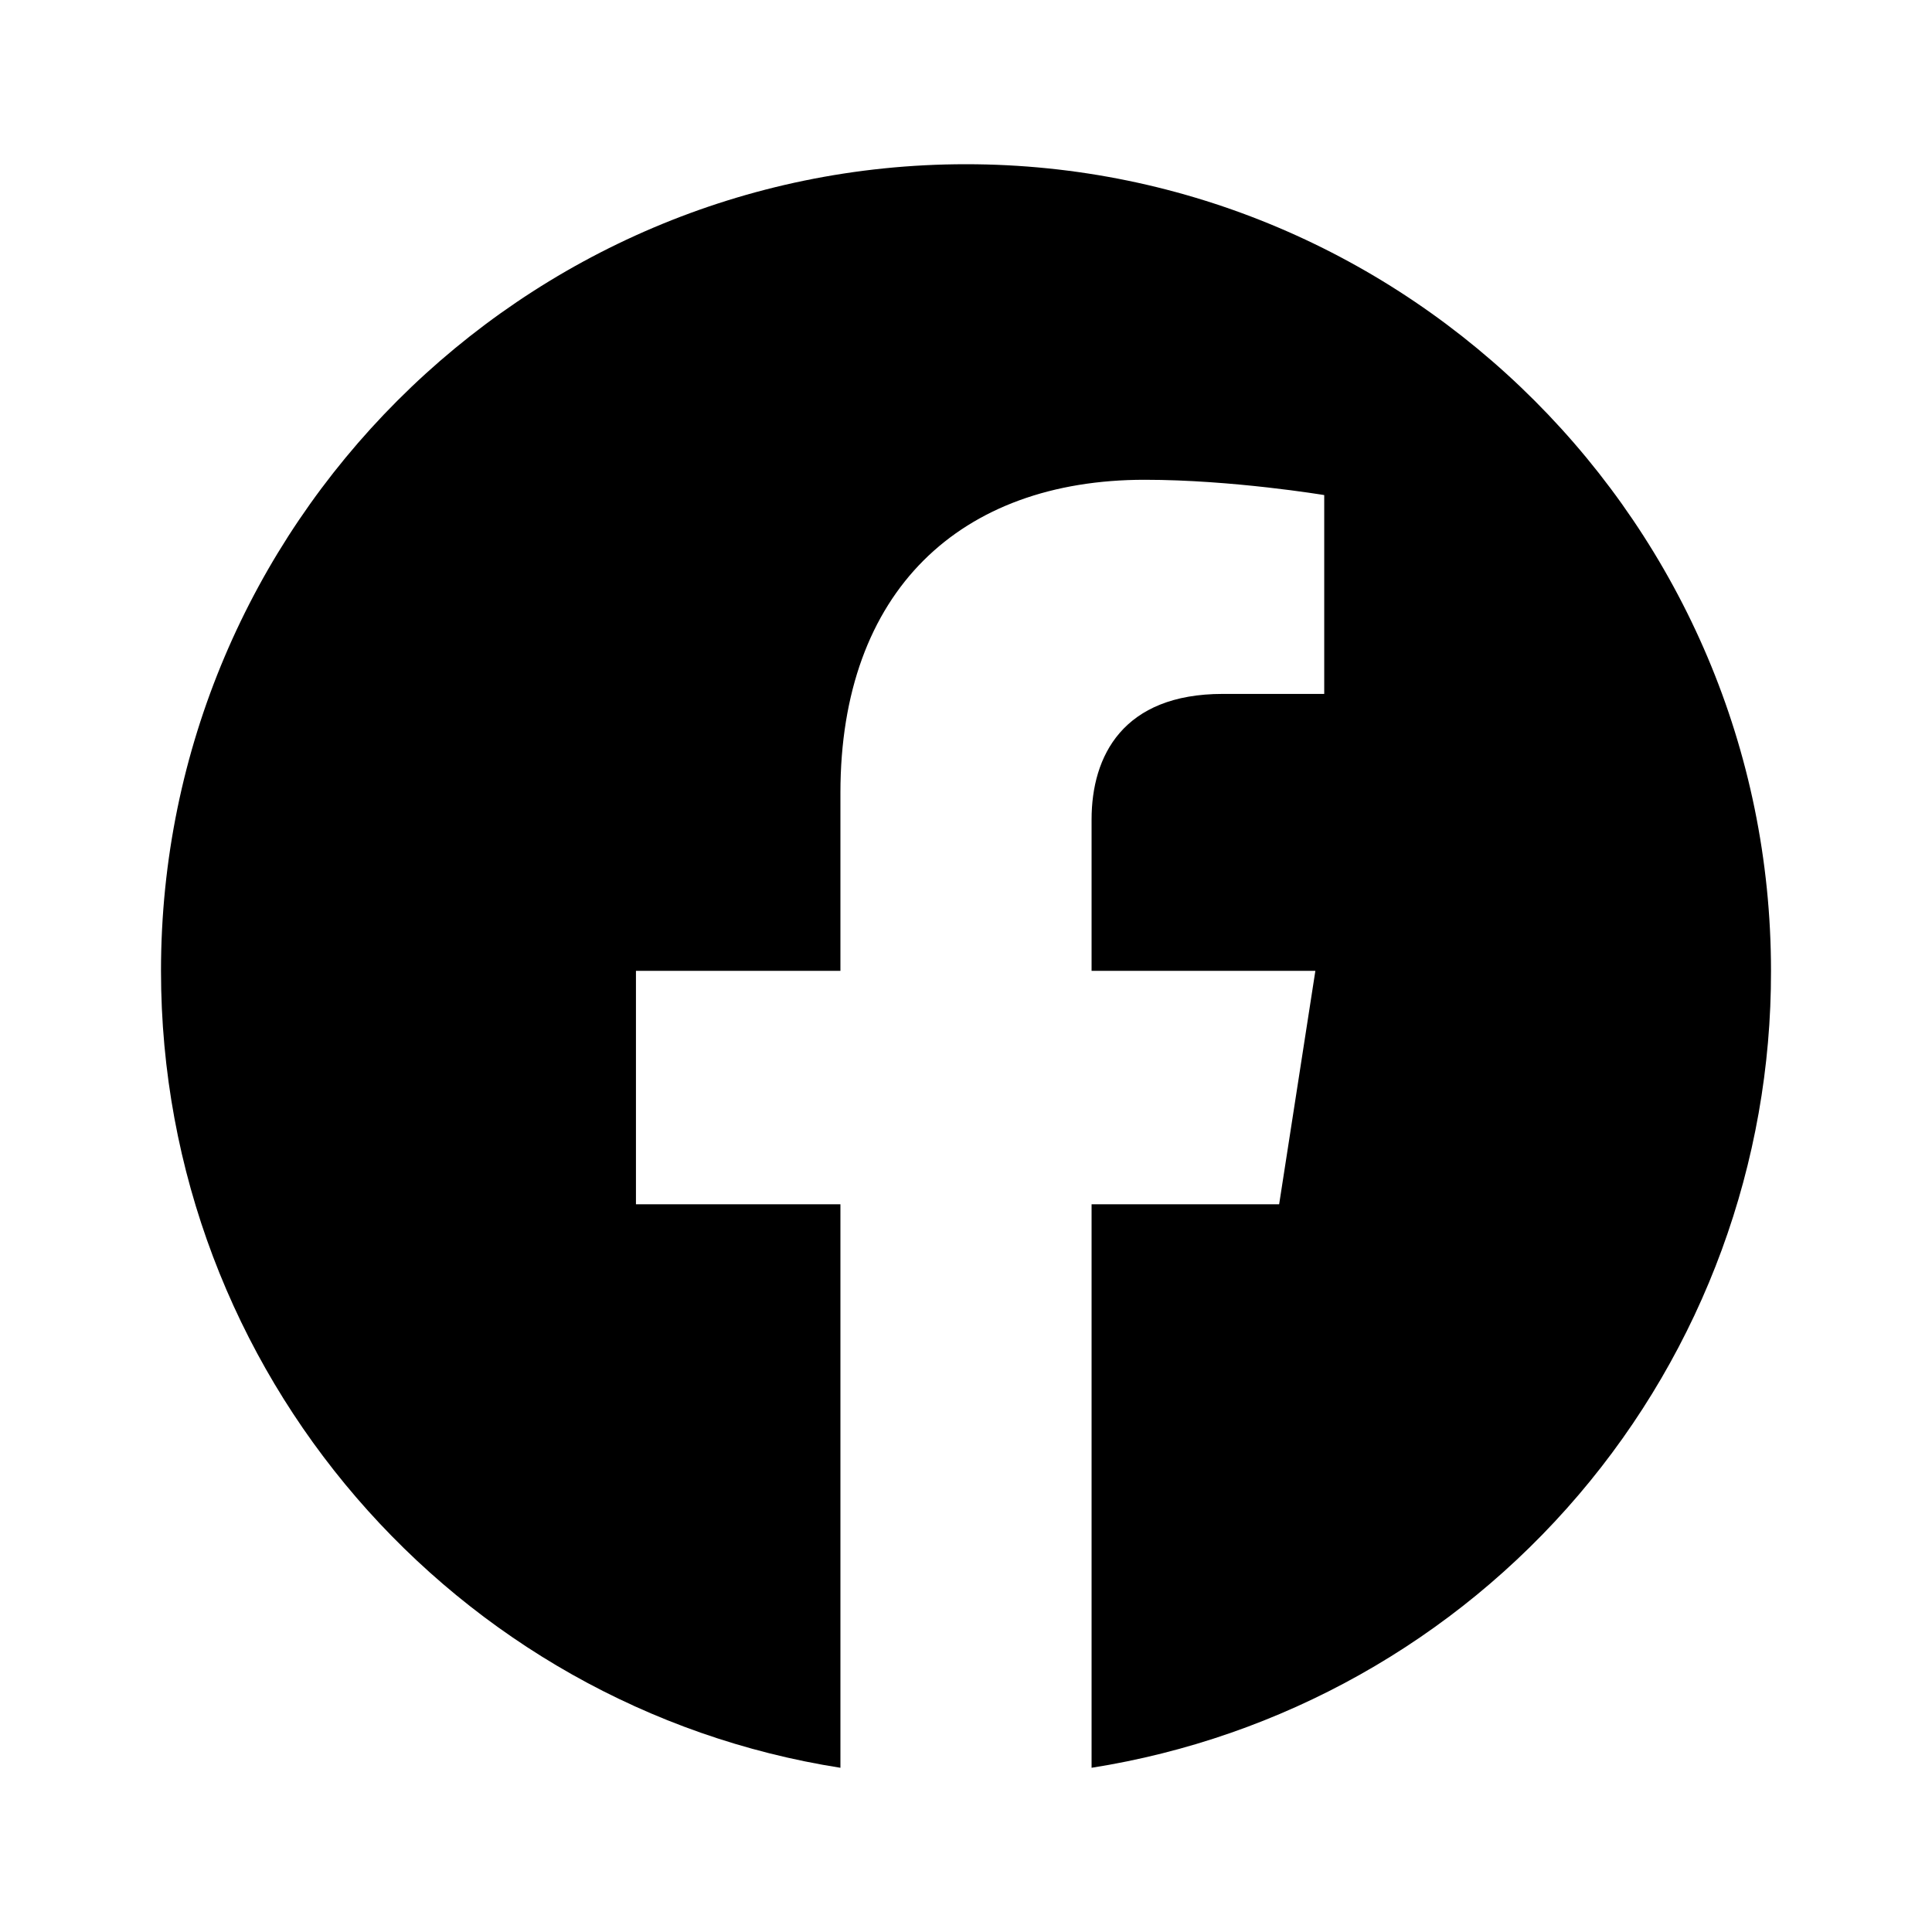
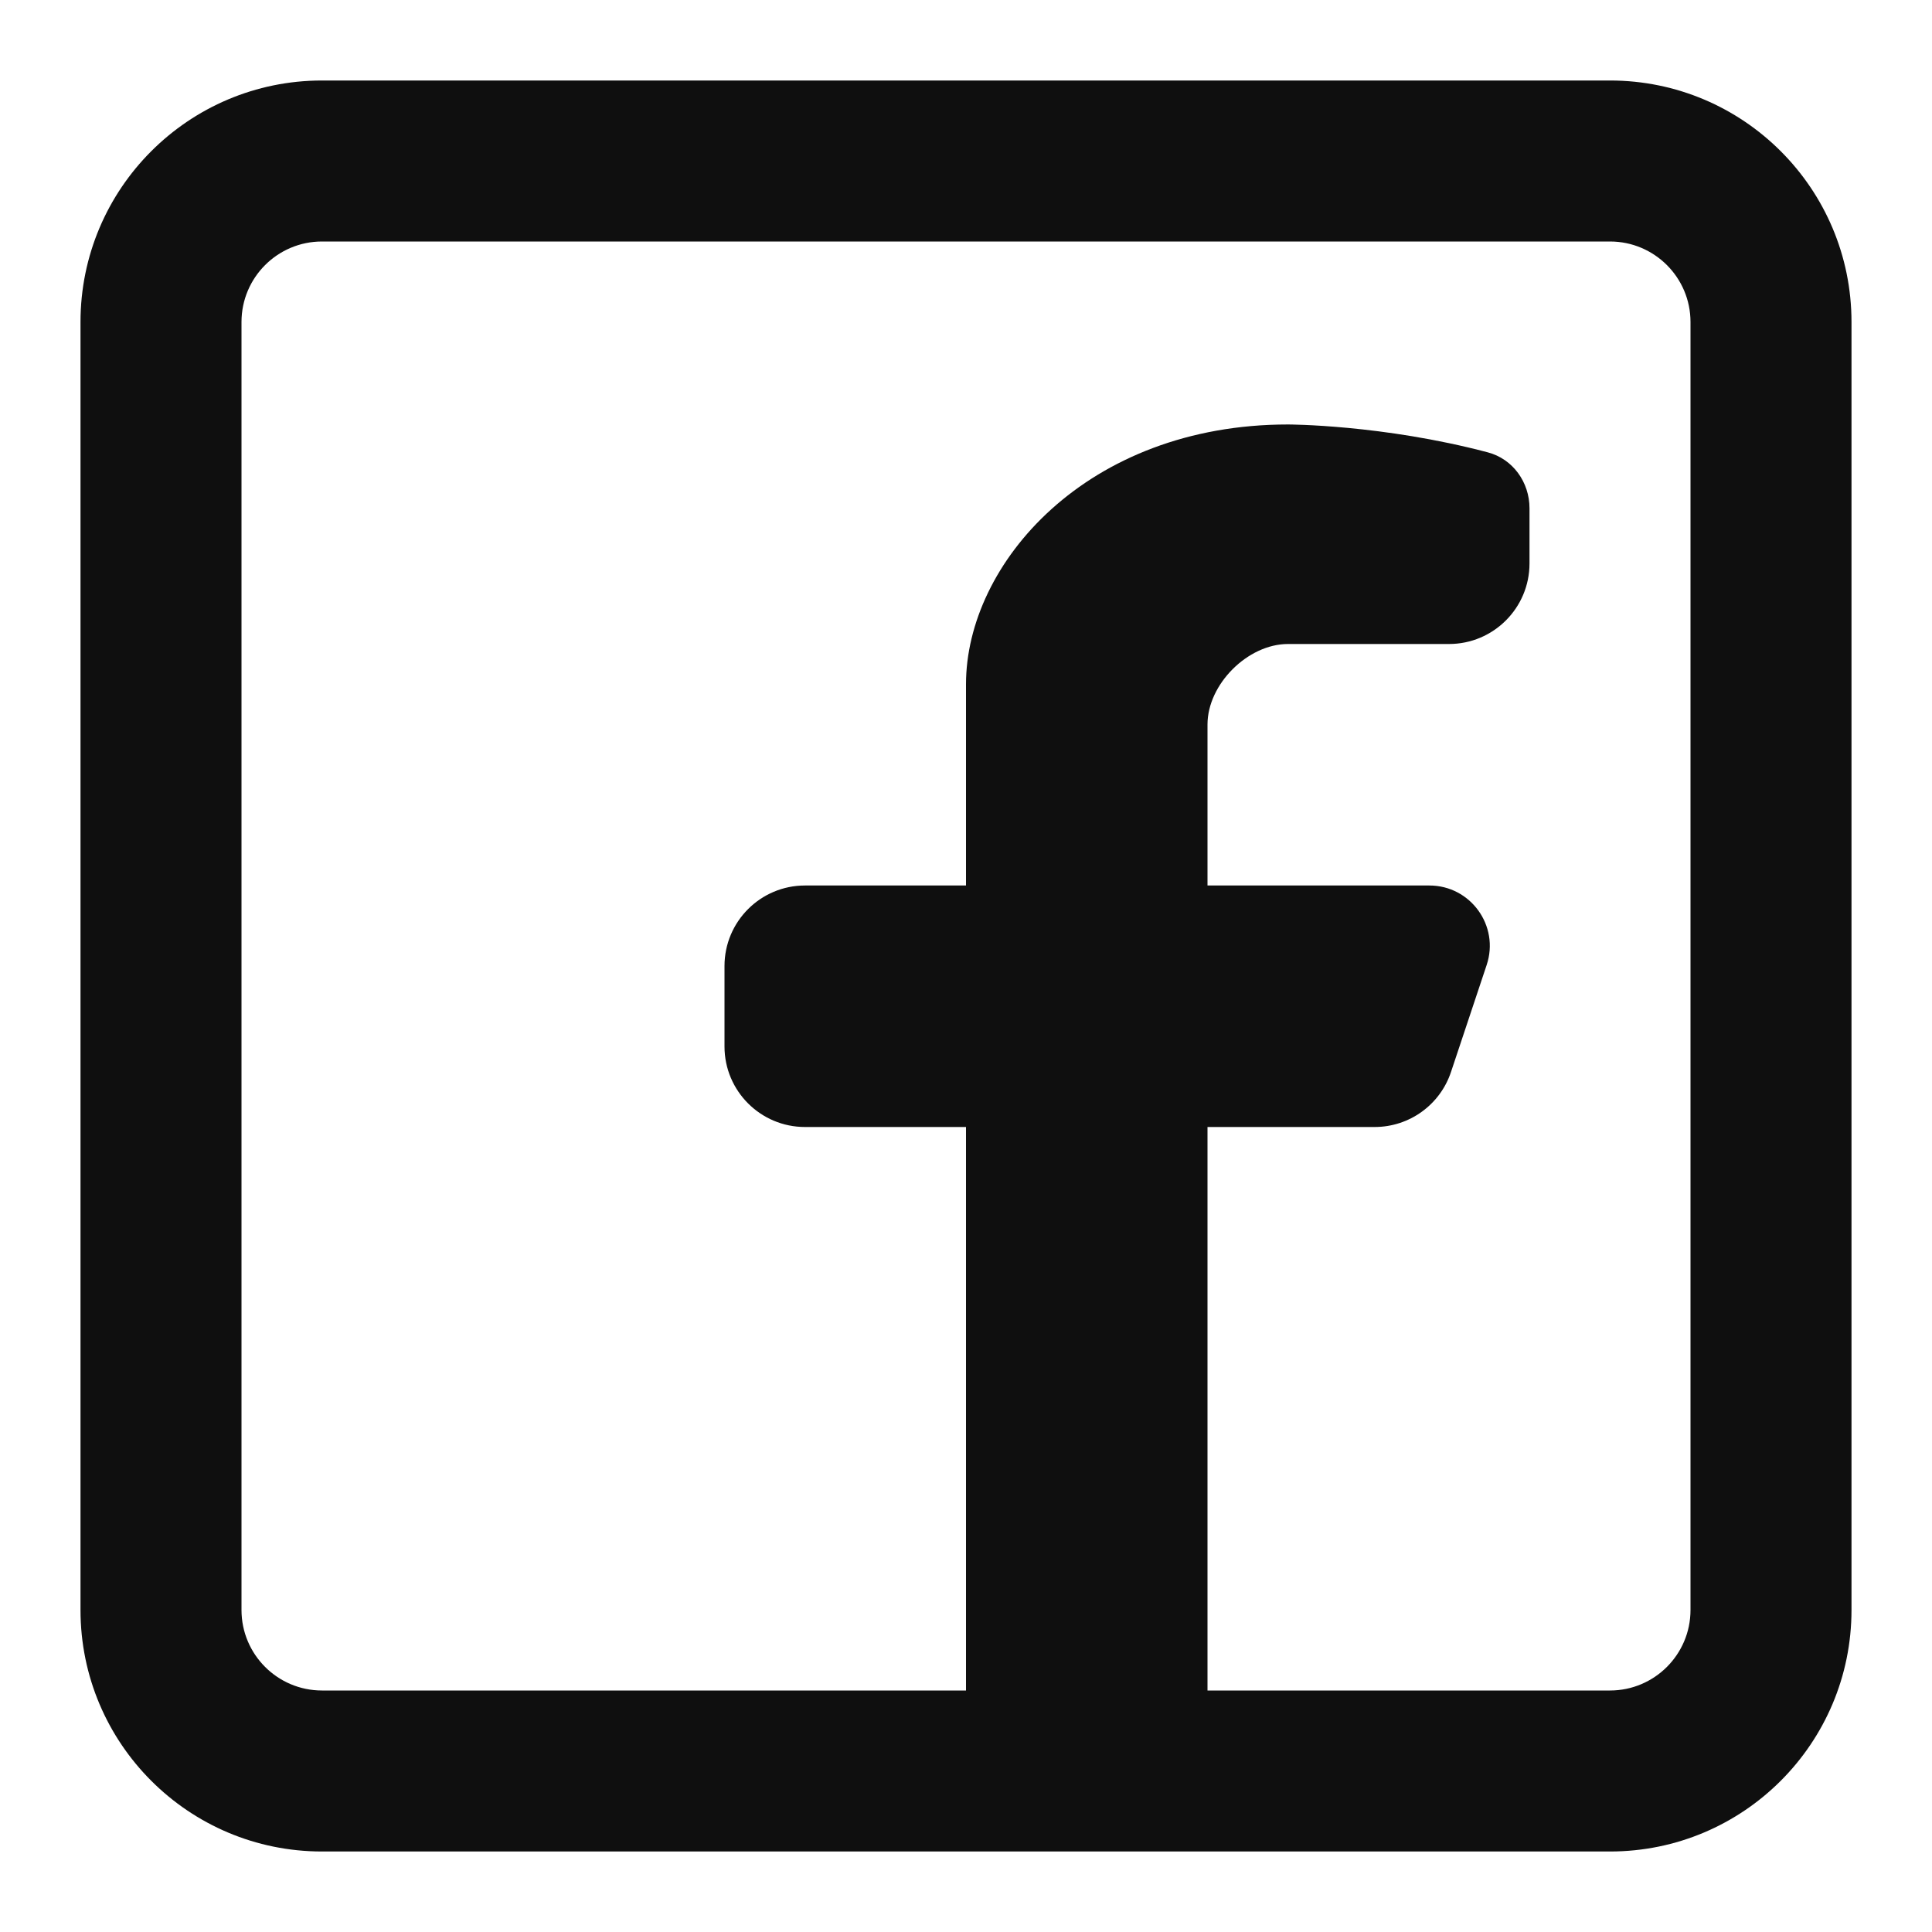
- <svg xmlns="http://www.w3.org/2000/svg" fill="#000000" width="800px" height="800px" viewBox="0 0 24 24">
-   <path d="M12 2.04C6.5 2.04 2 6.53 2 12.06C2 17.06 5.66 21.21 10.44 21.96V14.96H7.9V12.06H10.44V9.85C10.44 7.34 11.93 5.96 14.22 5.96C15.31 5.96 16.45 6.15 16.45 6.15V8.62H15.19C13.95 8.62 13.56 9.39 13.56 10.18V12.06H16.34L15.89 14.96H13.56V21.96C15.916 21.588 18.062 20.386 19.61 18.57C21.158 16.755 22.005 14.446 22 12.06C22 6.53 17.5 2.04 12 2.04Z" />
+ <svg xmlns="http://www.w3.org/2000/svg" width="800px" height="800px" viewBox="0 0 24 24" fill="none">
+   <path fill-rule="evenodd" clip-rule="evenodd" d="M20 1C21.657 1 23 2.343 23 4V20C23 21.657 21.657 23 20 23H4C2.343 23 1 21.657 1 20V4C1 2.343 2.343 1 4 1H20ZM20 3C20.552 3 21 3.448 21 4V20C21 20.552 20.552 21 20 21H15V14H17.076C17.507 14 17.889 13.725 18.025 13.316L18.468 11.987C18.63 11.501 18.268 11 17.756 11H15V9C15 8.5 15.5 8 16 8H18C18.552 8 19 7.552 19 7V6.314C19 5.991 18.794 5.701 18.481 5.619C17.171 5.273 16 5.273 16 5.273C13.5 5.273 12 7 12 8.5V11H10C9.448 11 9 11.448 9 12V13C9 13.552 9.448 14 10 14H12V21H4C3.448 21 3 20.552 3 20V4C3 3.448 3.448 3 4 3H20Z" fill="#0F0F0F" />
</svg>
